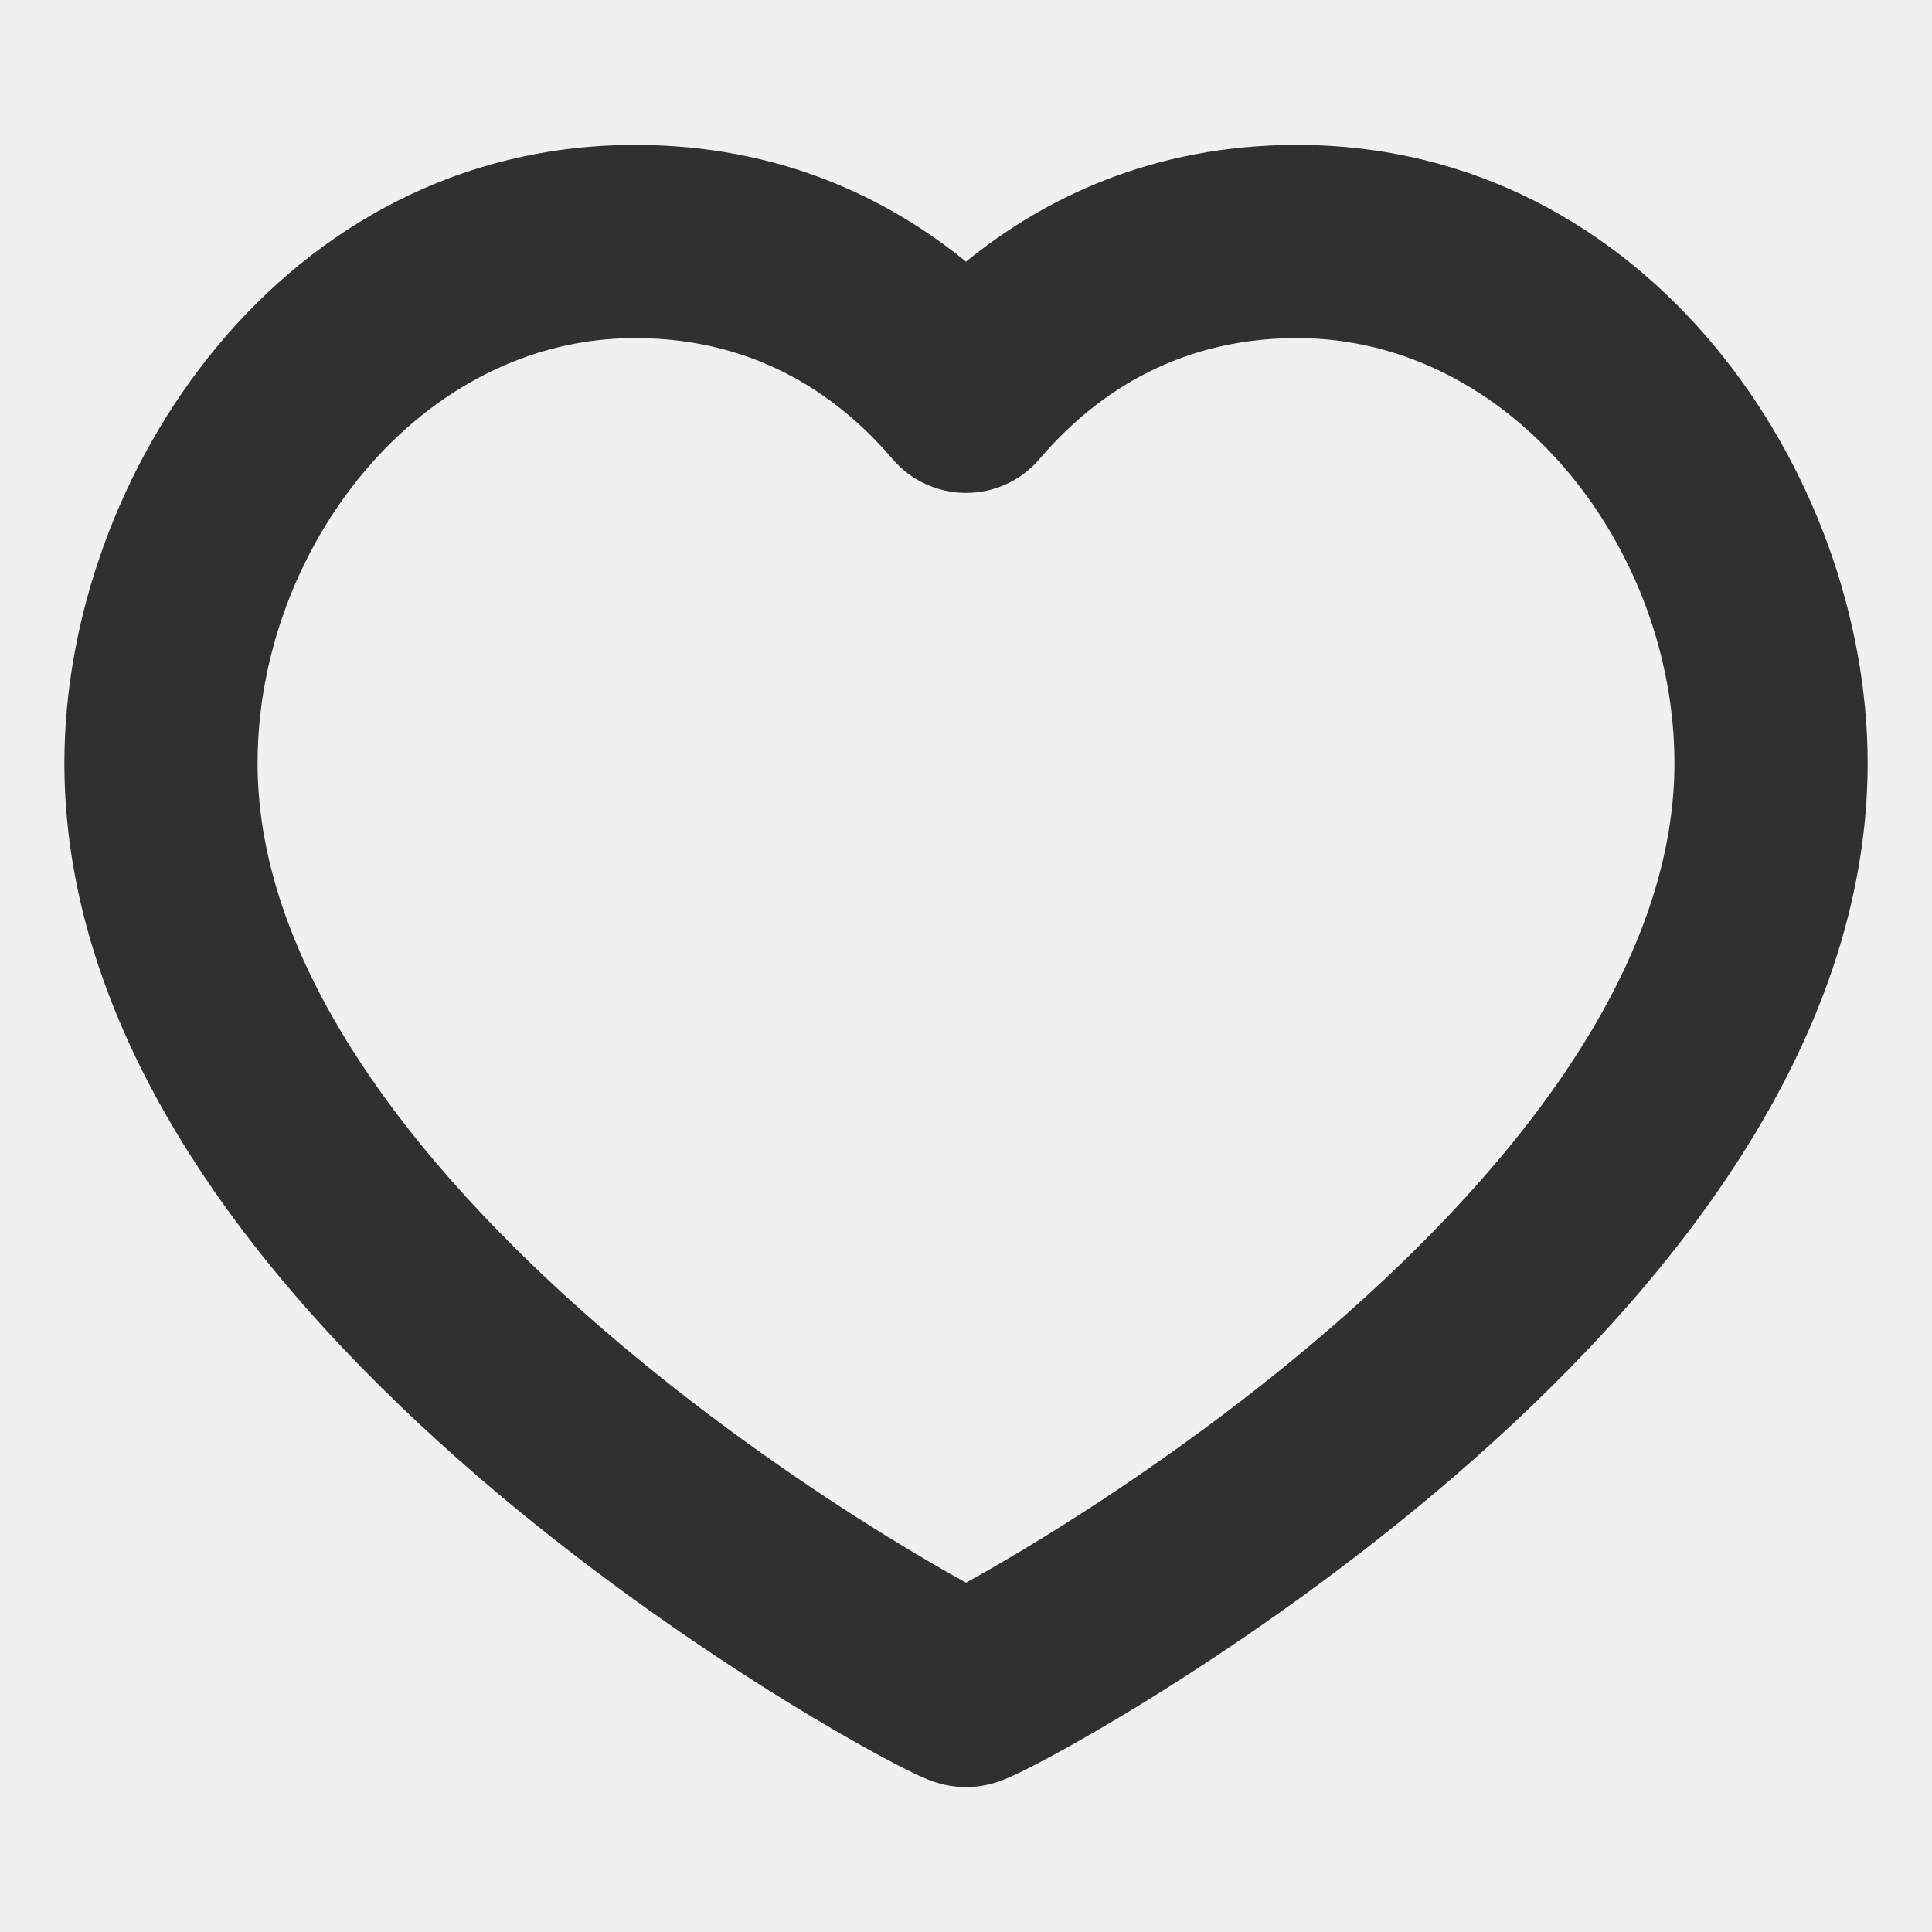
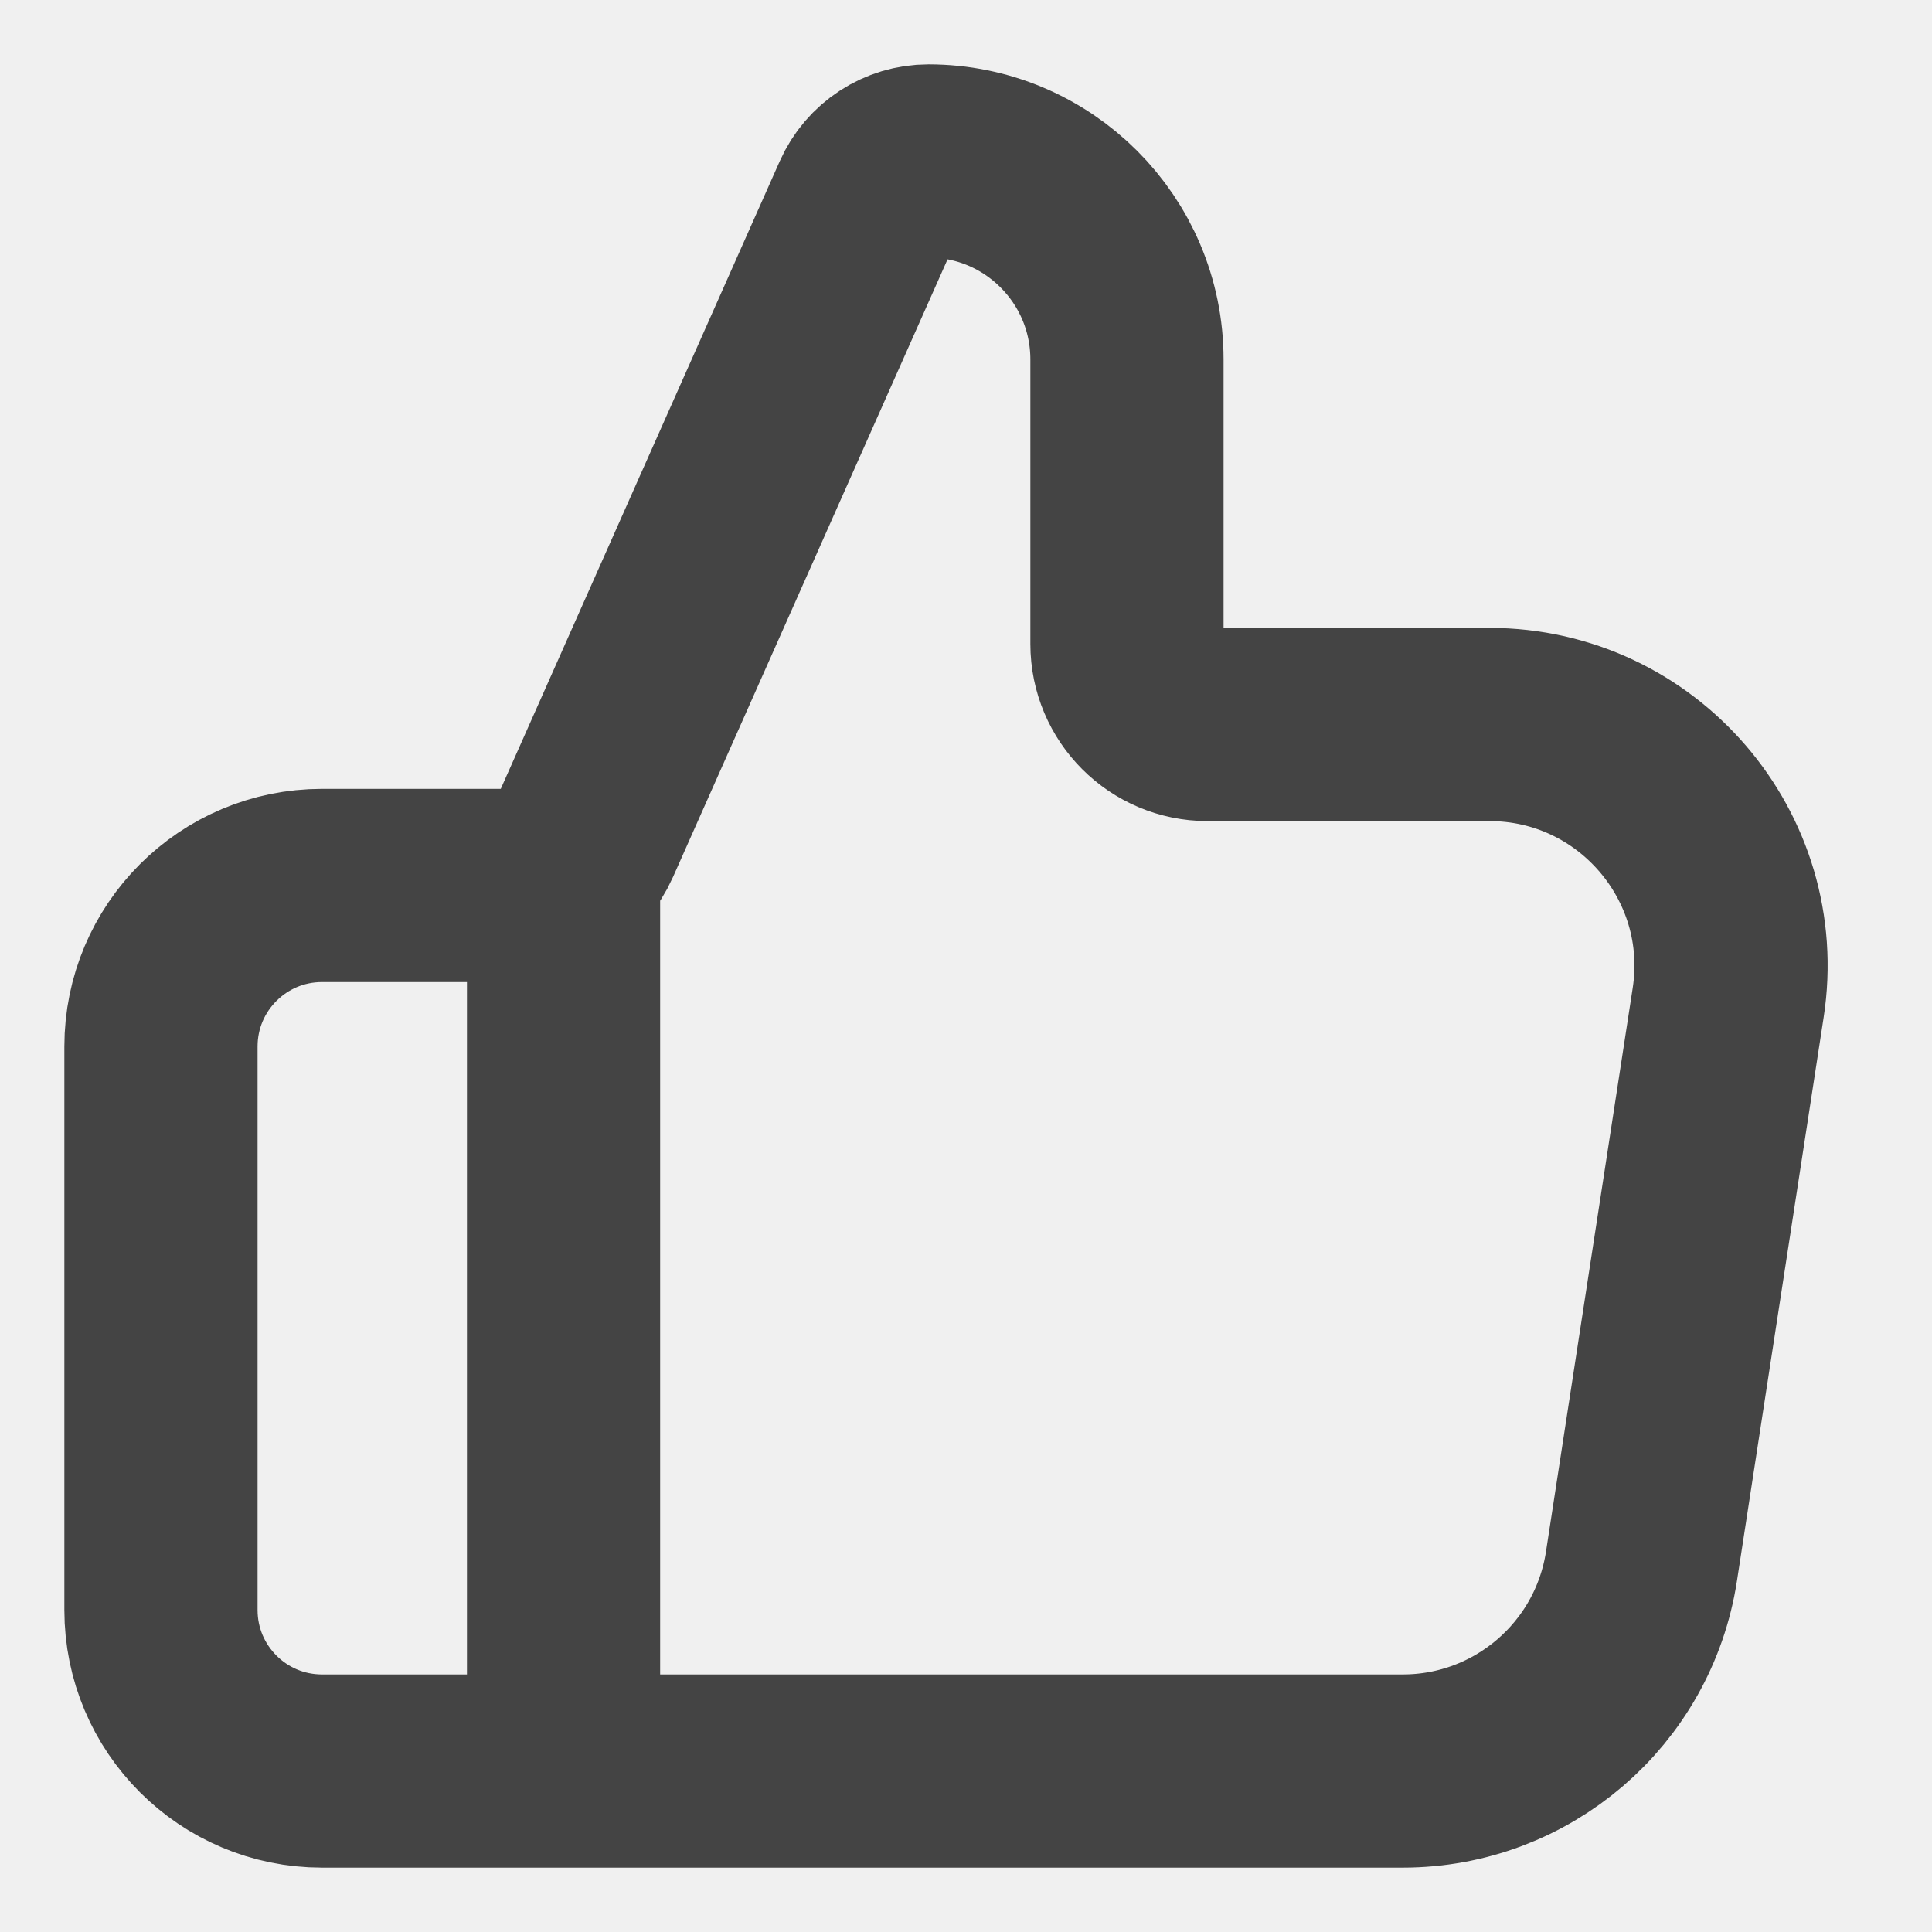
<svg xmlns="http://www.w3.org/2000/svg" width="16" height="16" viewBox="0 0 16 16" fill="none">
-   <path fill-rule="evenodd" clip-rule="evenodd" d="M5.259 2.8C3.478 2.8 2.133 4.54 2.133 6.32C2.133 7.166 2.462 8.02 3.023 8.856C3.583 9.691 4.346 10.464 5.138 11.132C5.927 11.797 6.723 12.338 7.329 12.713C7.599 12.88 7.829 13.013 8 13.107C8.171 13.013 8.401 12.88 8.671 12.713C9.277 12.338 10.073 11.797 10.862 11.132C11.654 10.464 12.417 9.691 12.977 8.856C13.538 8.02 13.867 7.166 13.867 6.32C13.867 4.54 12.522 2.8 10.741 2.8C9.697 2.8 9.021 3.318 8.609 3.801C8.457 3.98 8.234 4.082 8 4.082C7.766 4.082 7.543 3.98 7.391 3.801C6.979 3.318 6.303 2.8 5.259 2.8ZM0.533 6.32C0.533 3.93 2.344 1.2 5.259 1.2C6.46 1.2 7.362 1.647 8 2.167C8.638 1.647 9.54 1.2 10.741 1.2C13.656 1.2 15.467 3.93 15.467 6.32C15.467 7.585 14.977 8.747 14.306 9.747C13.635 10.748 12.753 11.63 11.893 12.355C11.03 13.082 10.167 13.669 9.513 14.074C9.185 14.277 8.906 14.436 8.701 14.547C8.599 14.602 8.511 14.647 8.443 14.68C8.41 14.696 8.374 14.713 8.34 14.727C8.323 14.734 8.298 14.745 8.267 14.755C8.253 14.76 8.227 14.768 8.196 14.776L8.195 14.776C8.175 14.781 8.099 14.8 8 14.8C7.901 14.8 7.825 14.781 7.805 14.776L7.804 14.776C7.773 14.768 7.747 14.76 7.733 14.755C7.702 14.745 7.676 14.734 7.66 14.727C7.626 14.713 7.59 14.696 7.557 14.68C7.489 14.647 7.401 14.602 7.299 14.547C7.094 14.436 6.815 14.277 6.487 14.074C5.833 13.669 4.97 13.082 4.107 12.355C3.247 11.63 2.365 10.748 1.694 9.747C1.023 8.747 0.533 7.585 0.533 6.32Z" fill="currentColor" fill-opacity="0.8" />
+   <g clip-path="url(#clip0_778_3033)">
+     <path d="M4.667 14.667V7.333M1.333 8.667V13.333C1.333 14.07 1.93 14.667 2.667 14.667H11.617C12.605 14.667 13.444 13.946 13.594 12.971L14.312 8.304C14.499 7.093 13.561 6 12.335 6H10C9.632 6 9.333 5.702 9.333 5.333V2.977C9.333 2.069 8.597 1.333 7.689 1.333C7.473 1.333 7.277 1.461 7.189 1.659L4.843 6.937C4.736 7.178 4.497 7.333 4.233 7.333H2.667C1.93 7.333 1.333 7.93 1.333 8.667Z" stroke="#1A1A1A" stroke-opacity="0.8" stroke-width="1.6" stroke-linecap="round" stroke-linejoin="round" />
+   </g>
+   <defs>
+     <clipPath id="clip0_778_3033">
+       <rect width="16" height="16" fill="white" />
+     </clipPath>
+   </defs>
</svg>
